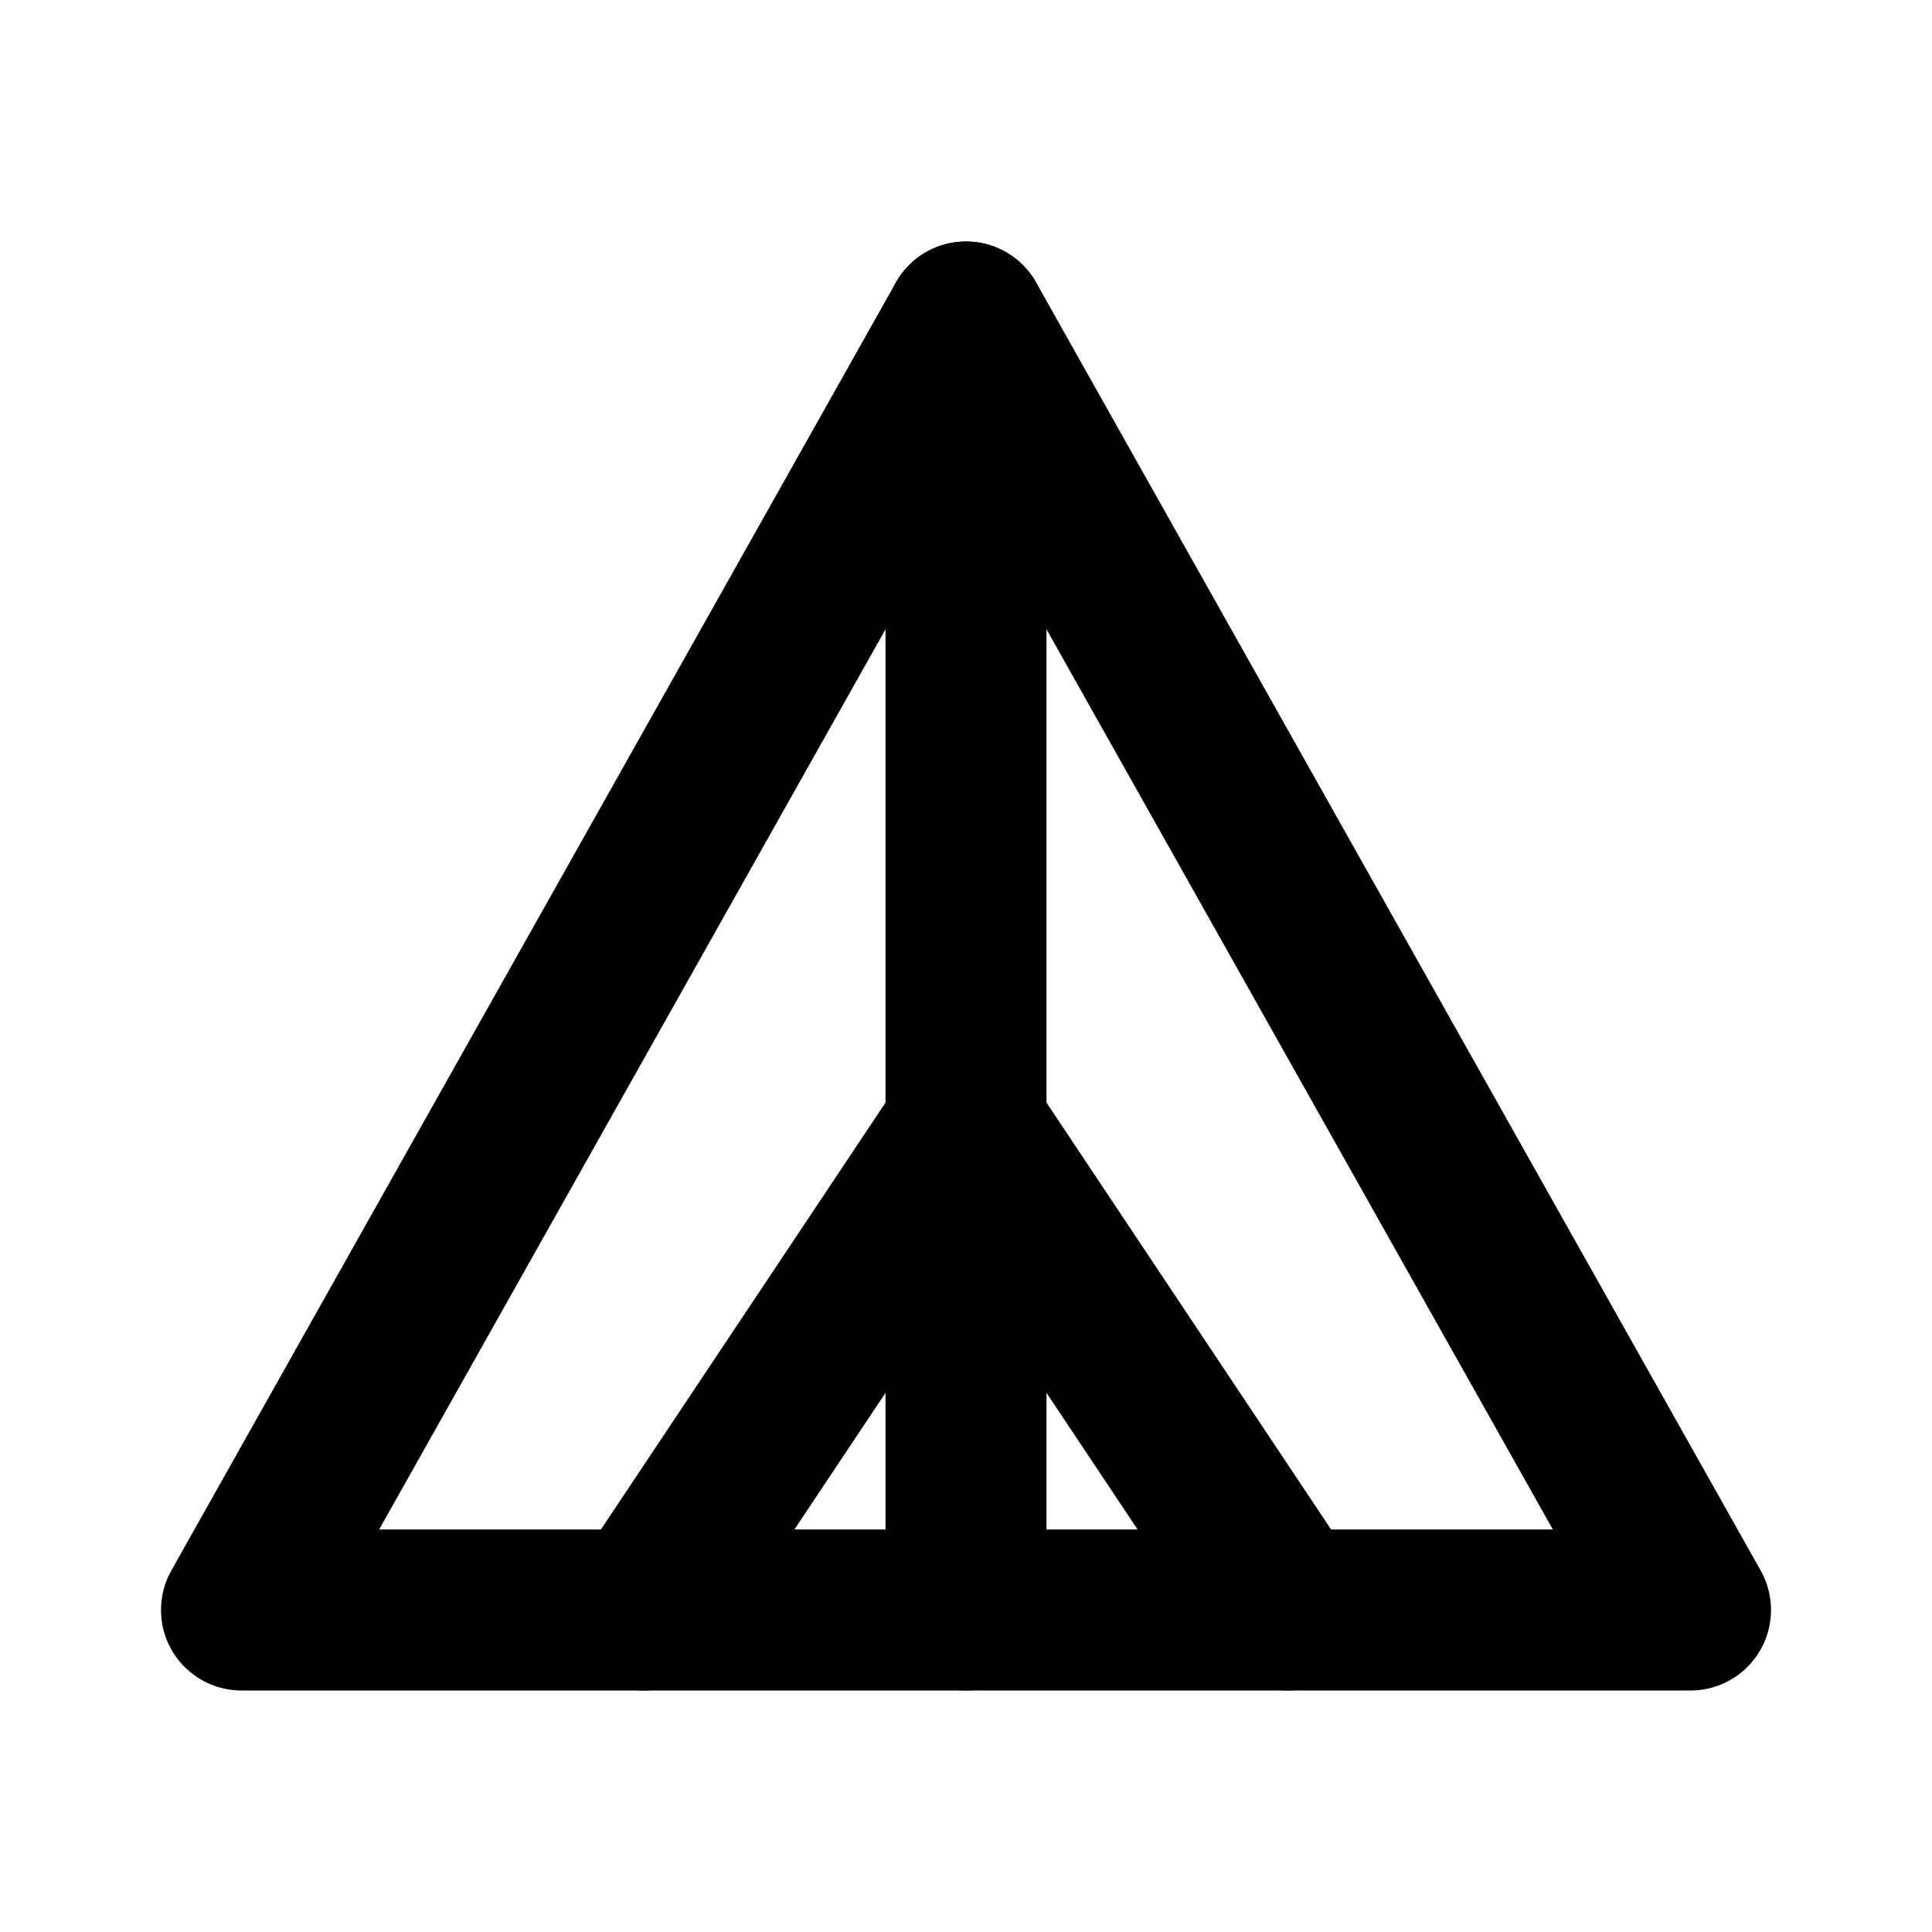
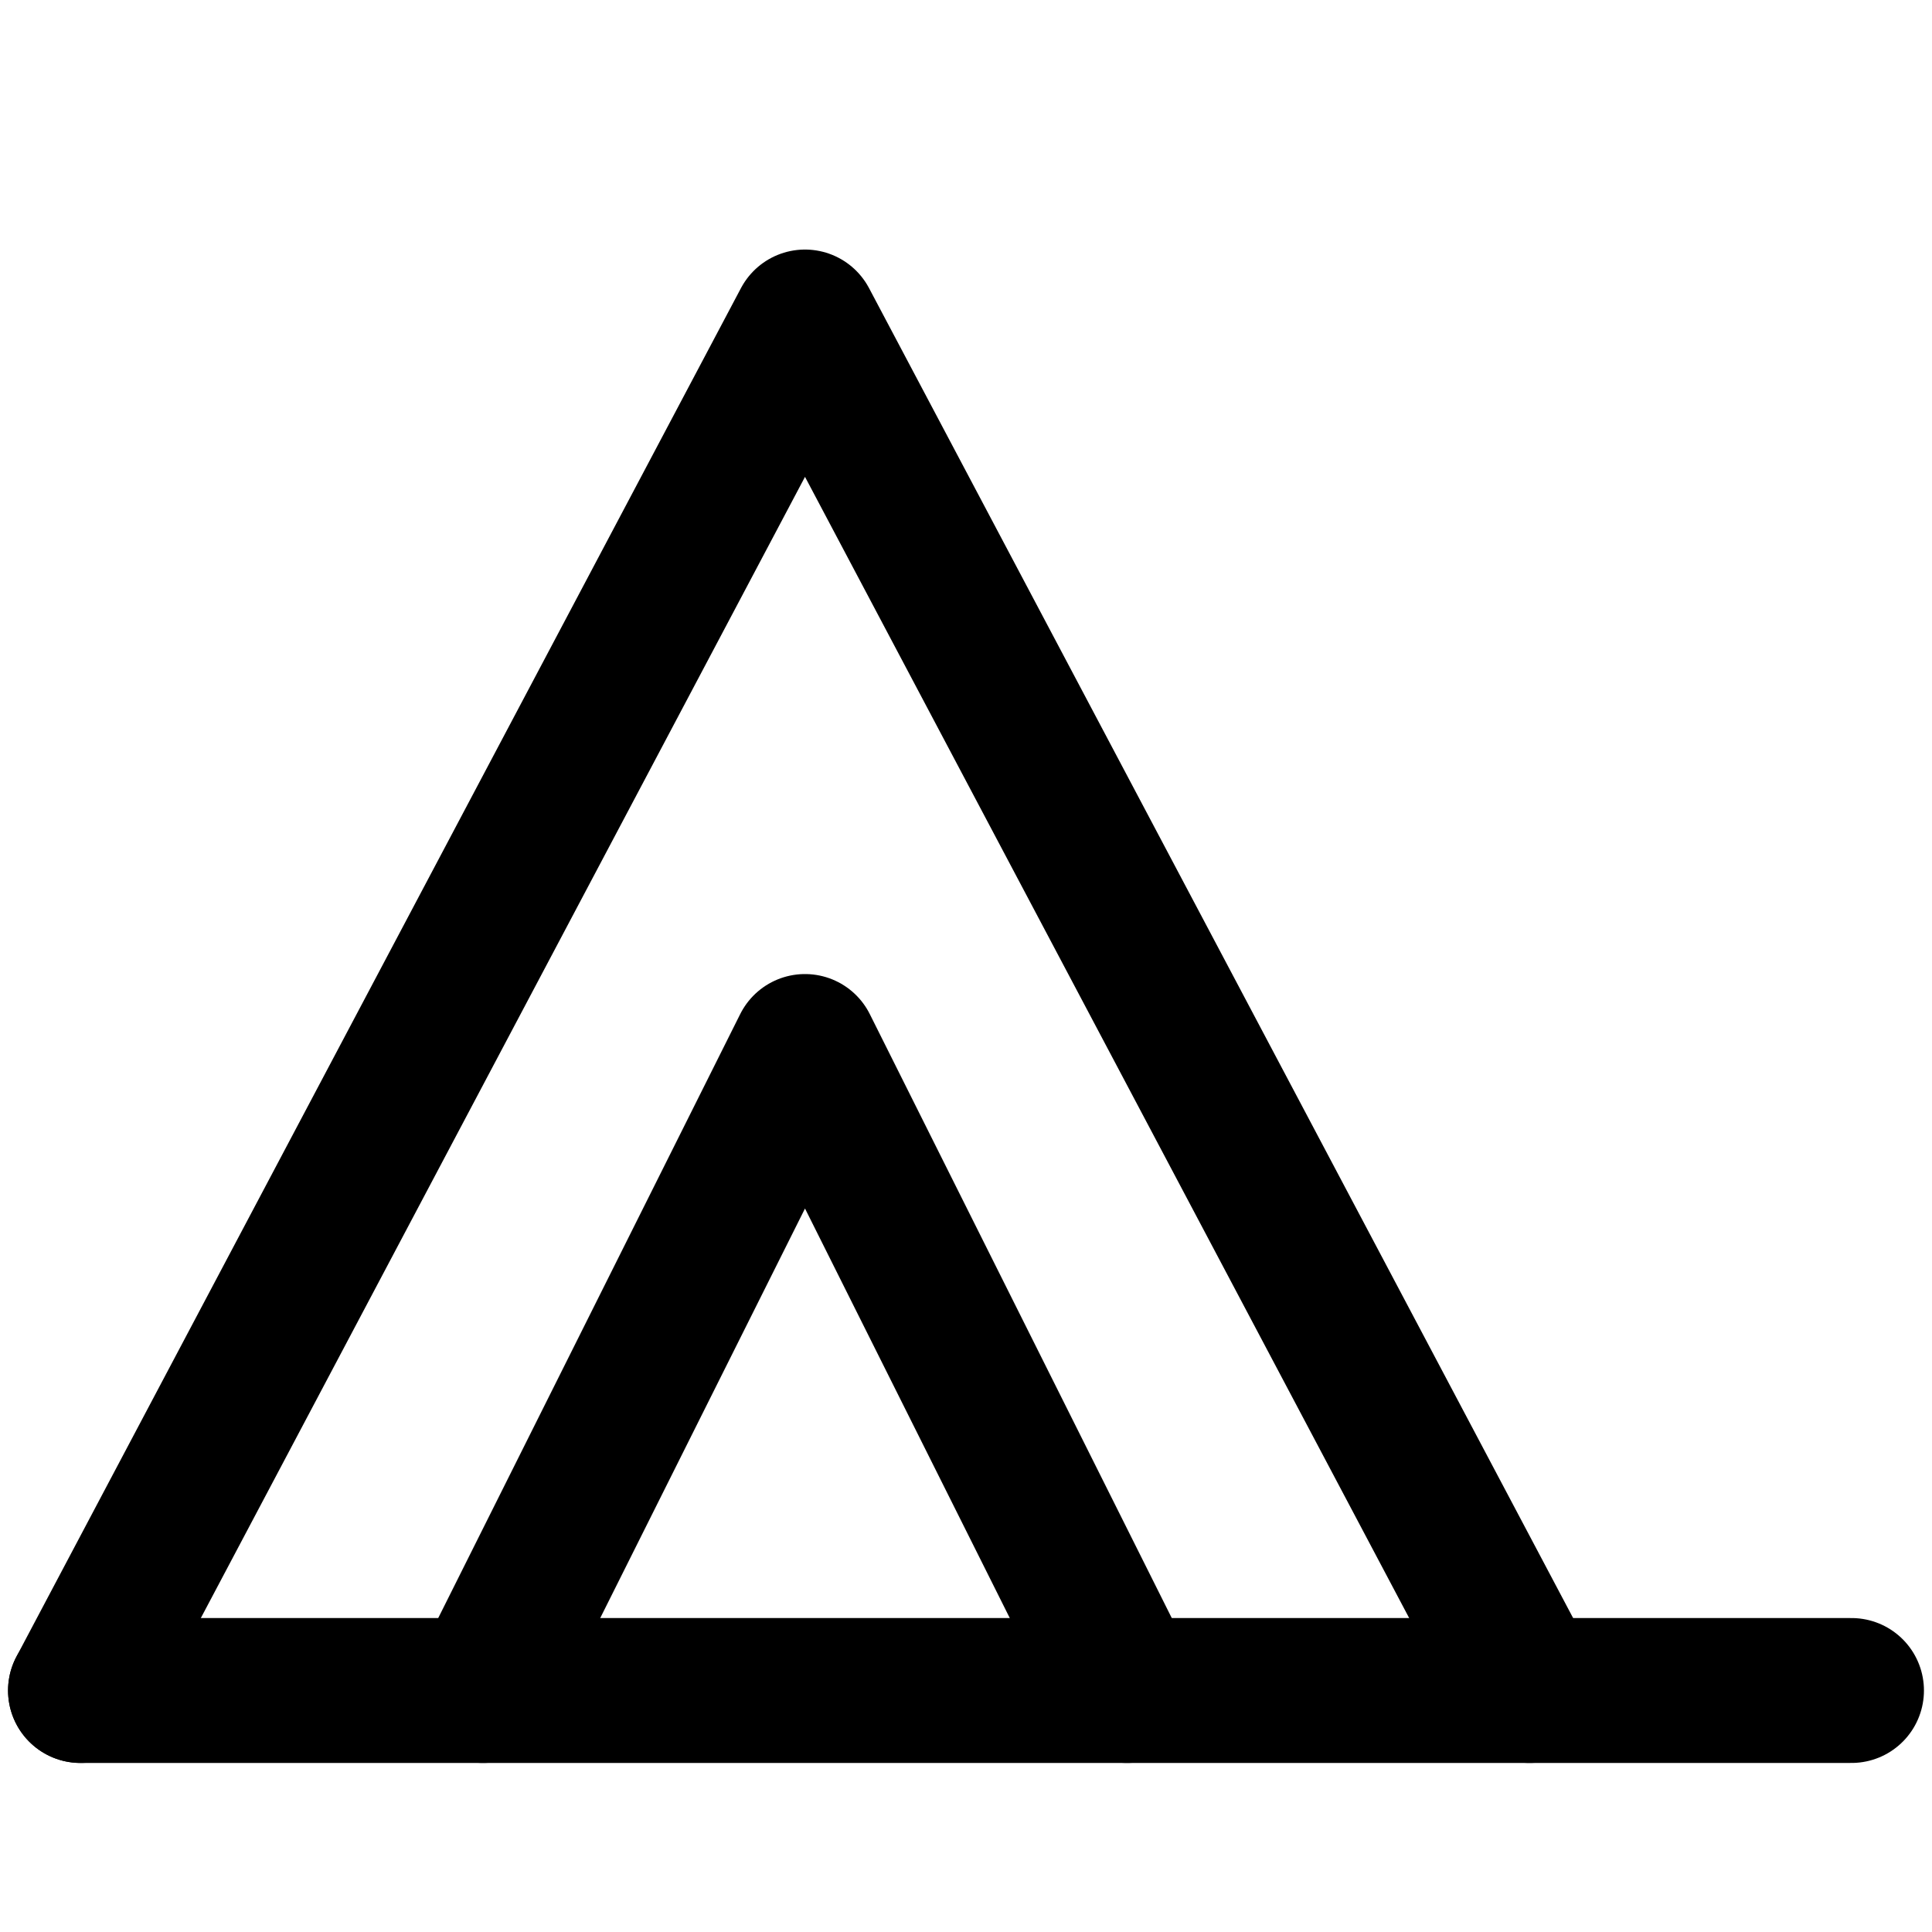
<svg xmlns="http://www.w3.org/2000/svg" width="24" height="24" viewBox="0 0 24 24" fill="none">
-   <path d="M3 20L12 4L21 20H3Z" stroke="currentColor" stroke-width="2" stroke-linecap="round" stroke-linejoin="round" />
-   <path d="M12 4L12 20" stroke="currentColor" stroke-width="2" stroke-linecap="round" stroke-linejoin="round" />
-   <path d="M8 20L12 14L16 20" stroke="currentColor" stroke-width="2" stroke-linecap="round" stroke-linejoin="round" />
+   <path d="M19 21L10 4L1 21" stroke="currentColor" stroke-width="1.8" stroke-linecap="round" stroke-linejoin="round" />
+   <path d="M1 21H23" stroke="currentColor" stroke-width="1.8" stroke-linecap="round" stroke-linejoin="round" />
+   <path d="M14 21L10 13L6 21" stroke="currentColor" stroke-width="1.8" stroke-linecap="round" stroke-linejoin="round" />
</svg>
